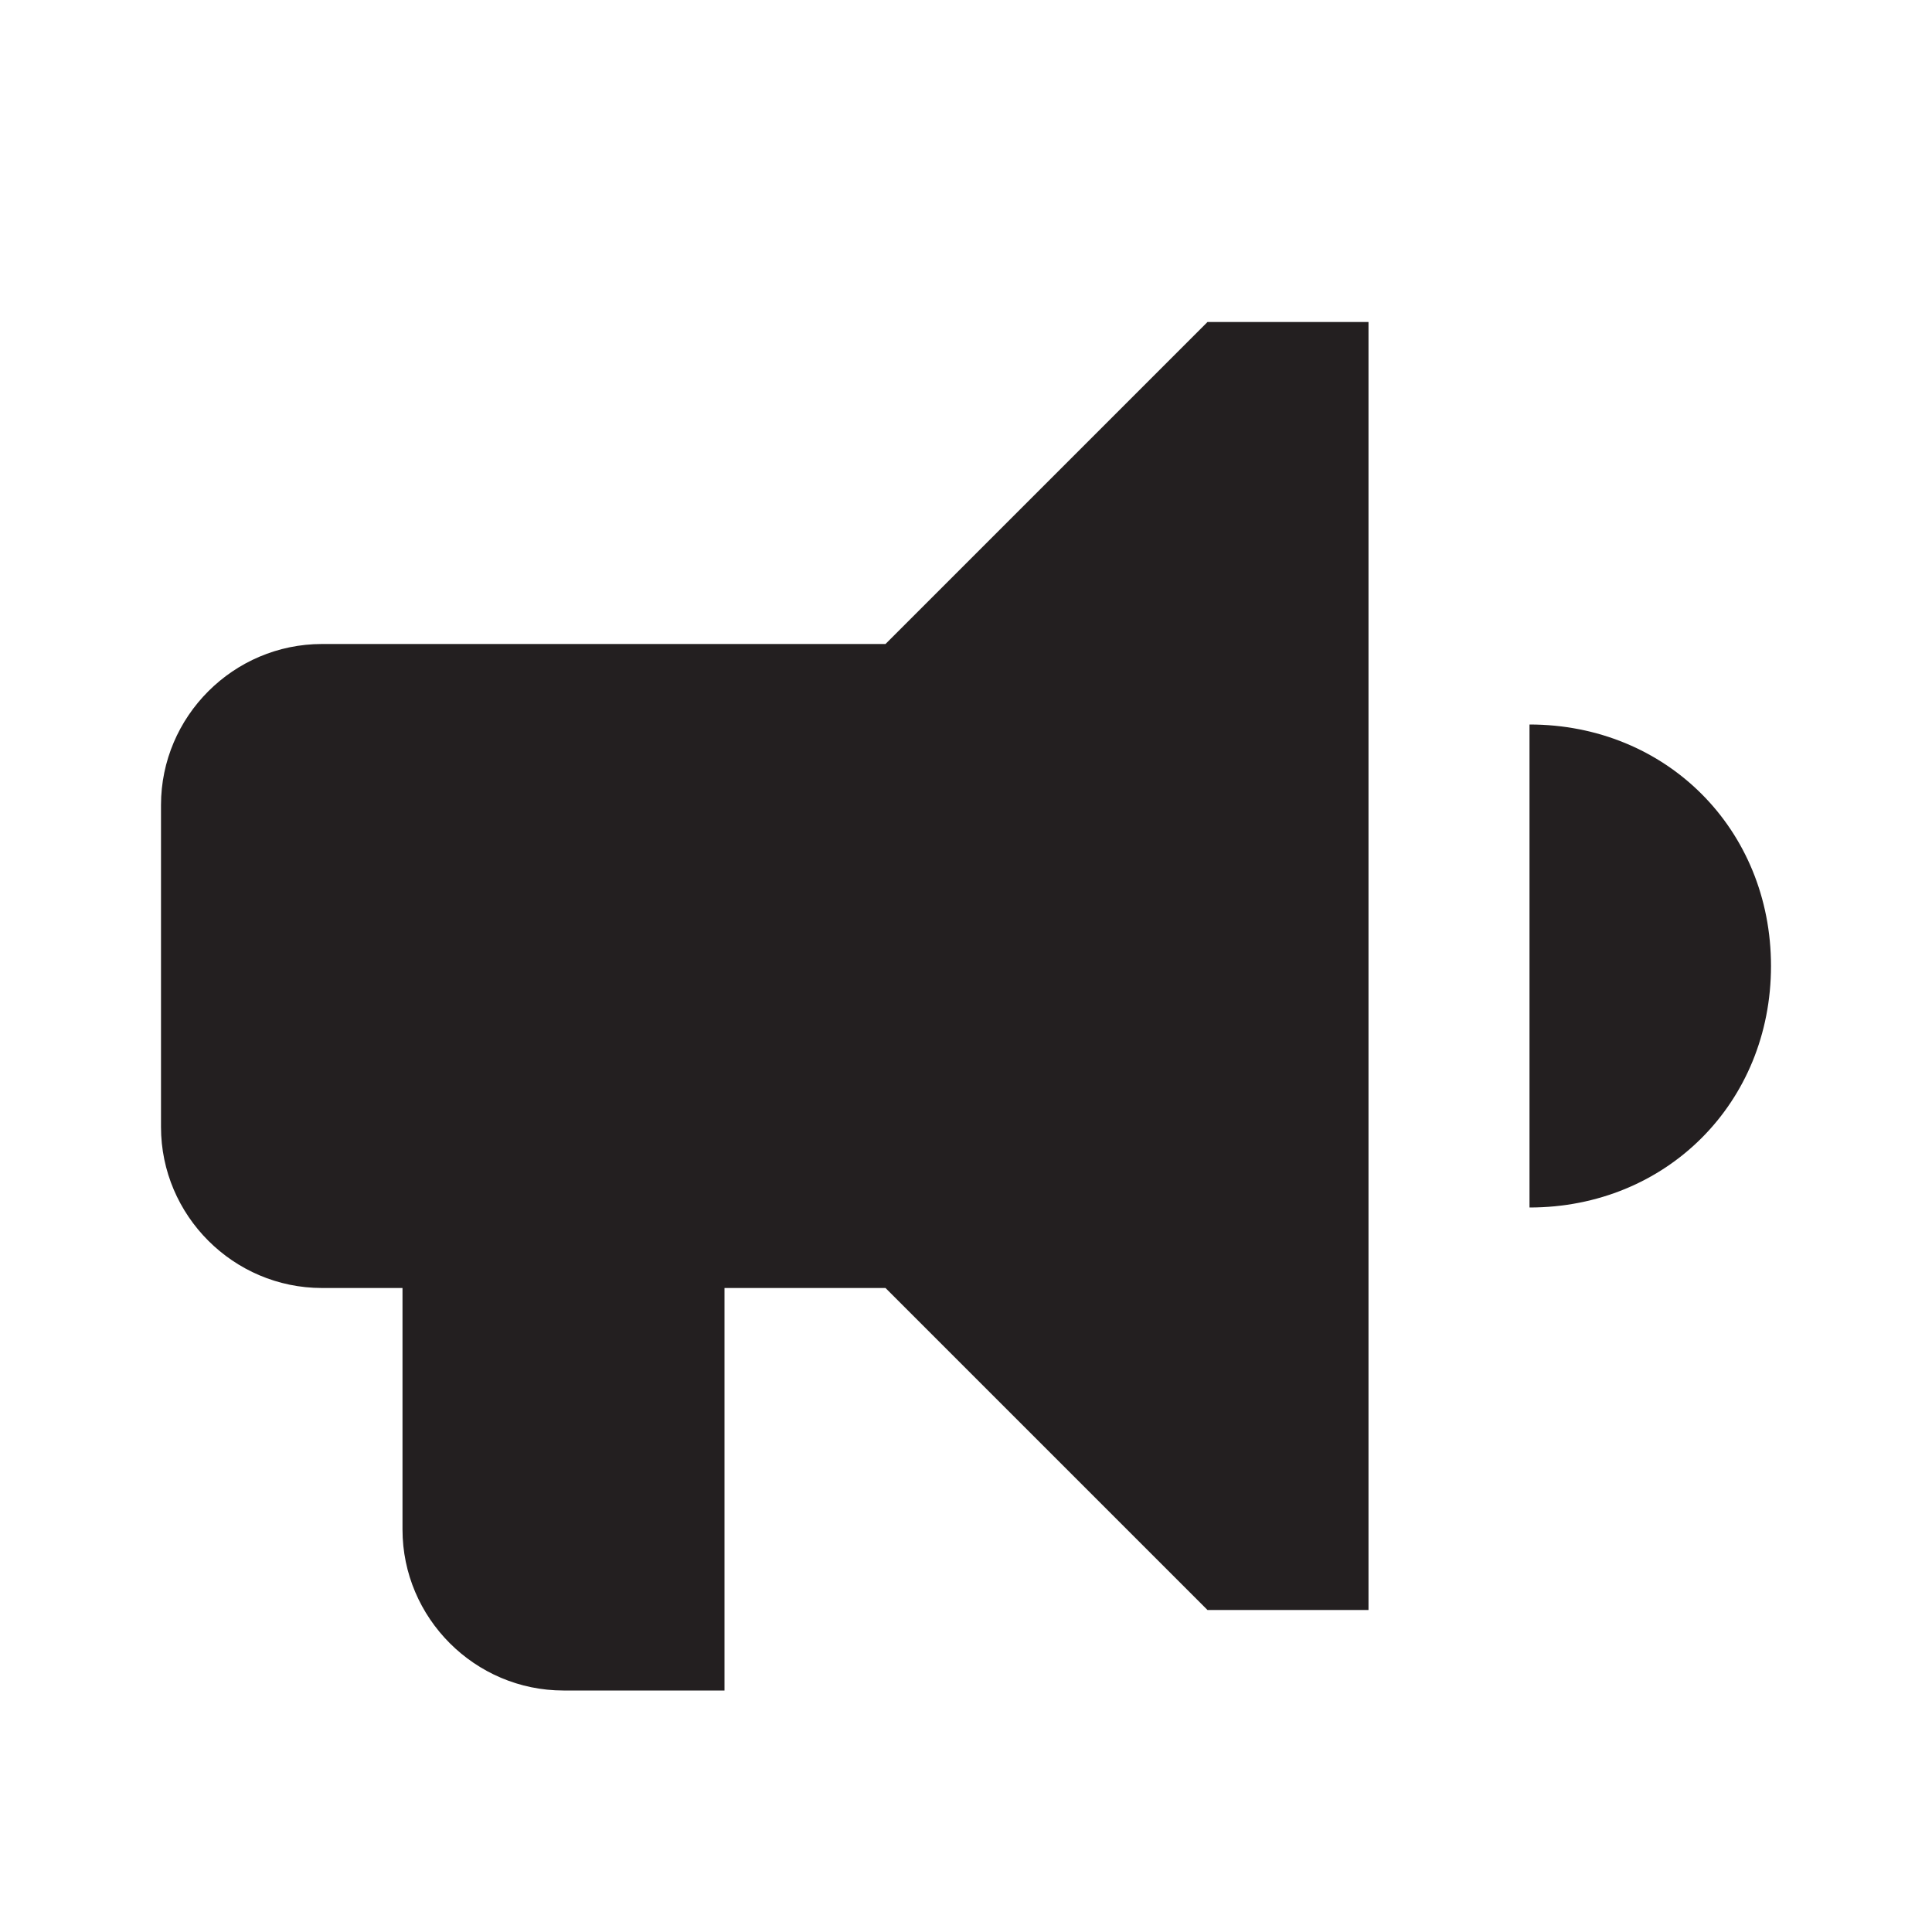
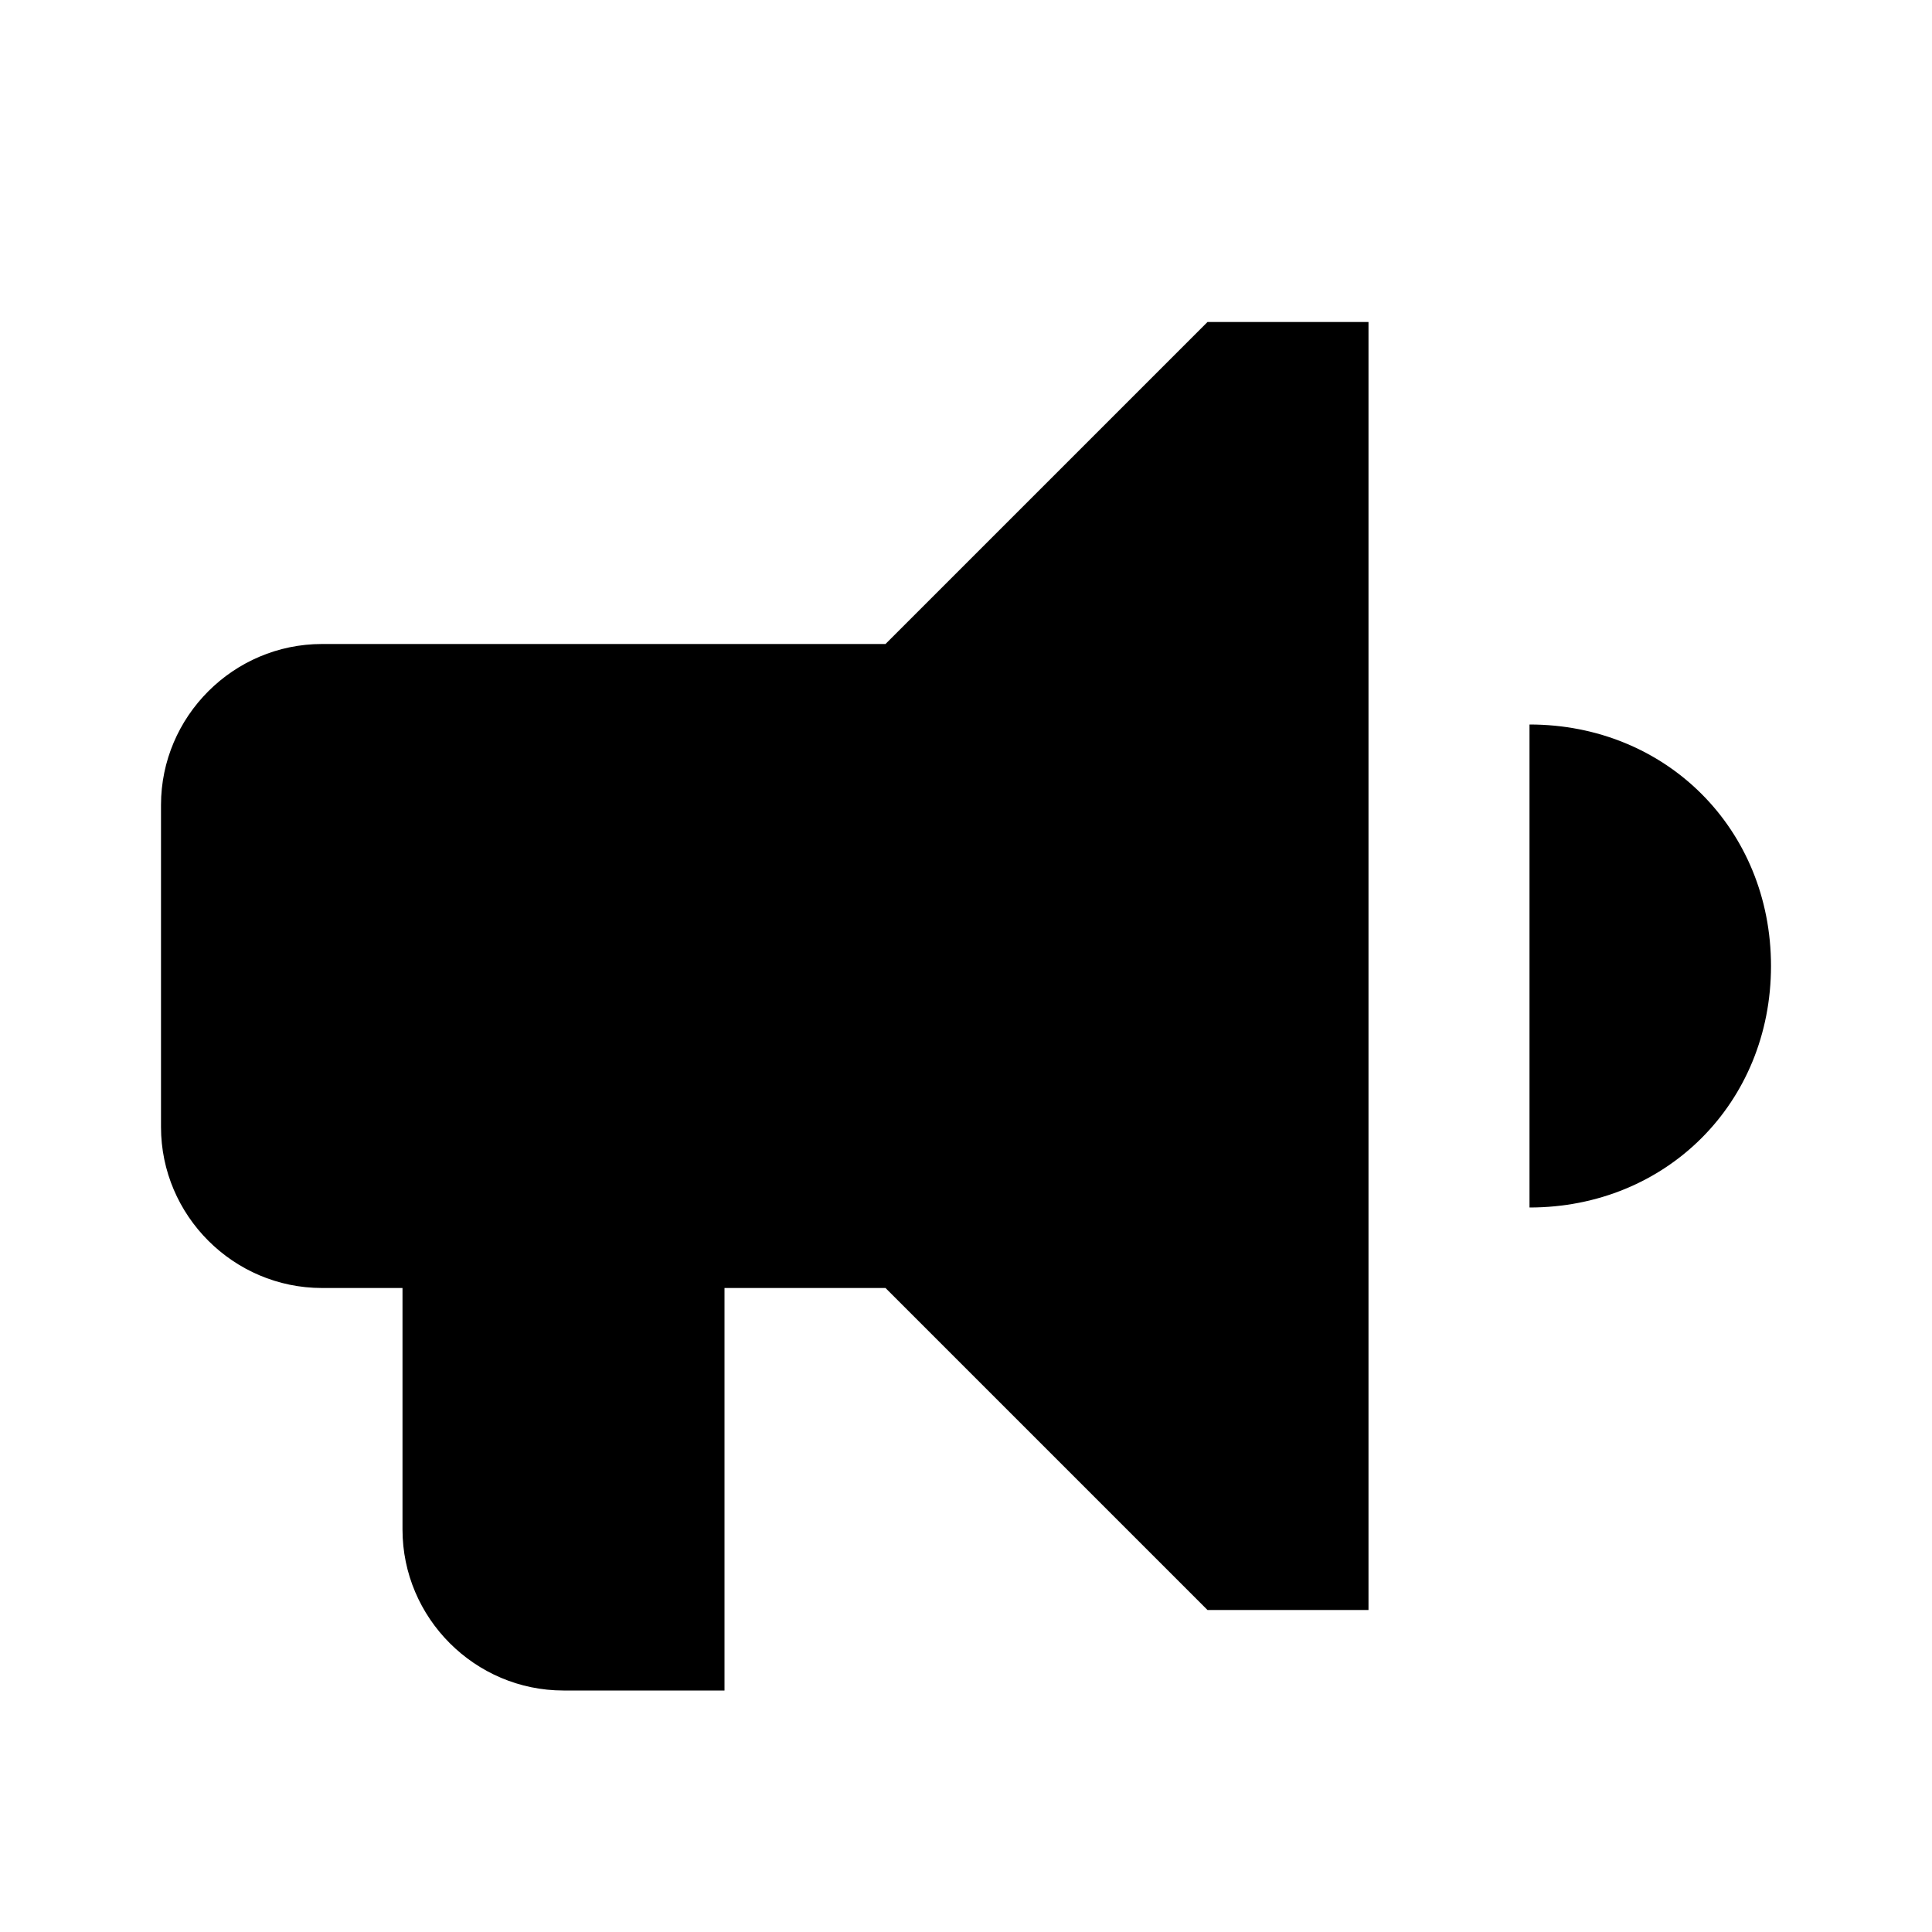
<svg xmlns="http://www.w3.org/2000/svg" viewBox="0 0 24 24">
-   <path fill="#231F20" d="M19 9v6c1.7 0 3-1.3 3-3s-1.3-3-3-3zM11 8H4c-1.1 0-2 .9-2 2v4c0 1.1.9 2 2 2h1v3c0 1.1.9 2 2 2h2v-5h2l4 4h2V4h-2l-4 4z" />
+   <path d="M19 9v6c1.7 0 3-1.3 3-3s-1.3-3-3-3zM11 8H4c-1.1 0-2 .9-2 2v4c0 1.1.9 2 2 2h1v3c0 1.1.9 2 2 2h2v-5h2l4 4h2V4h-2l-4 4z" />
</svg>
